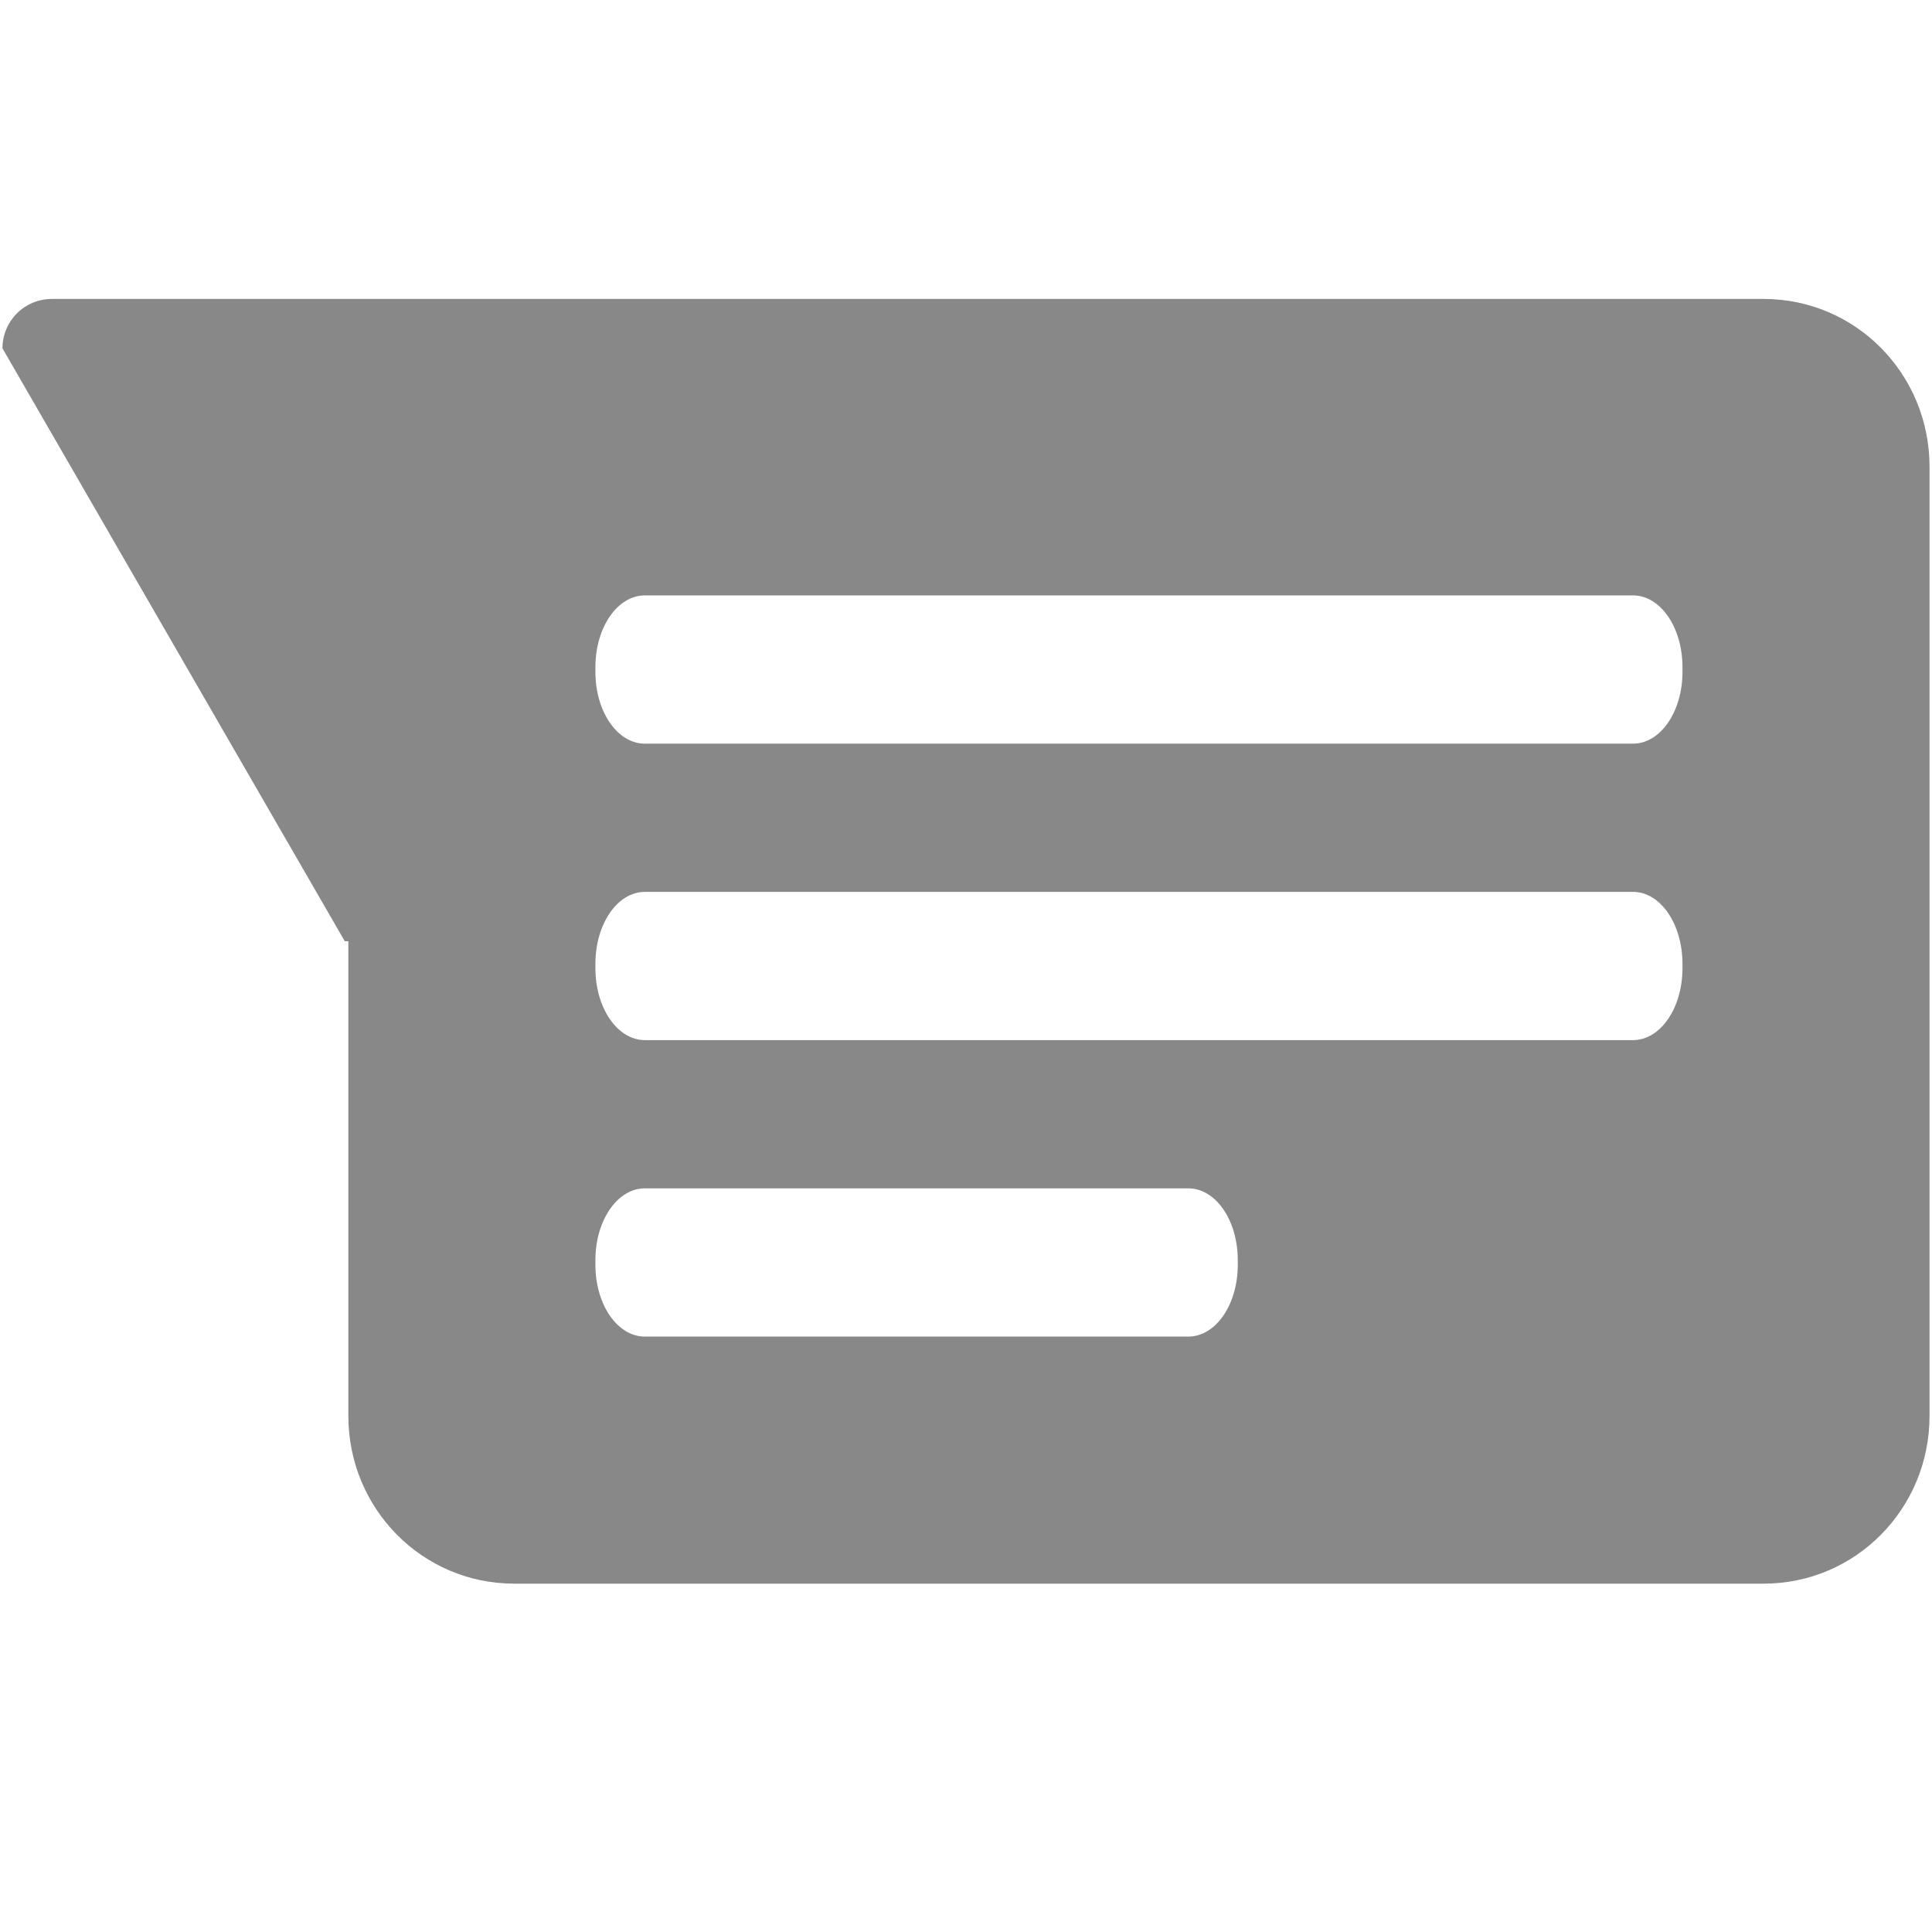
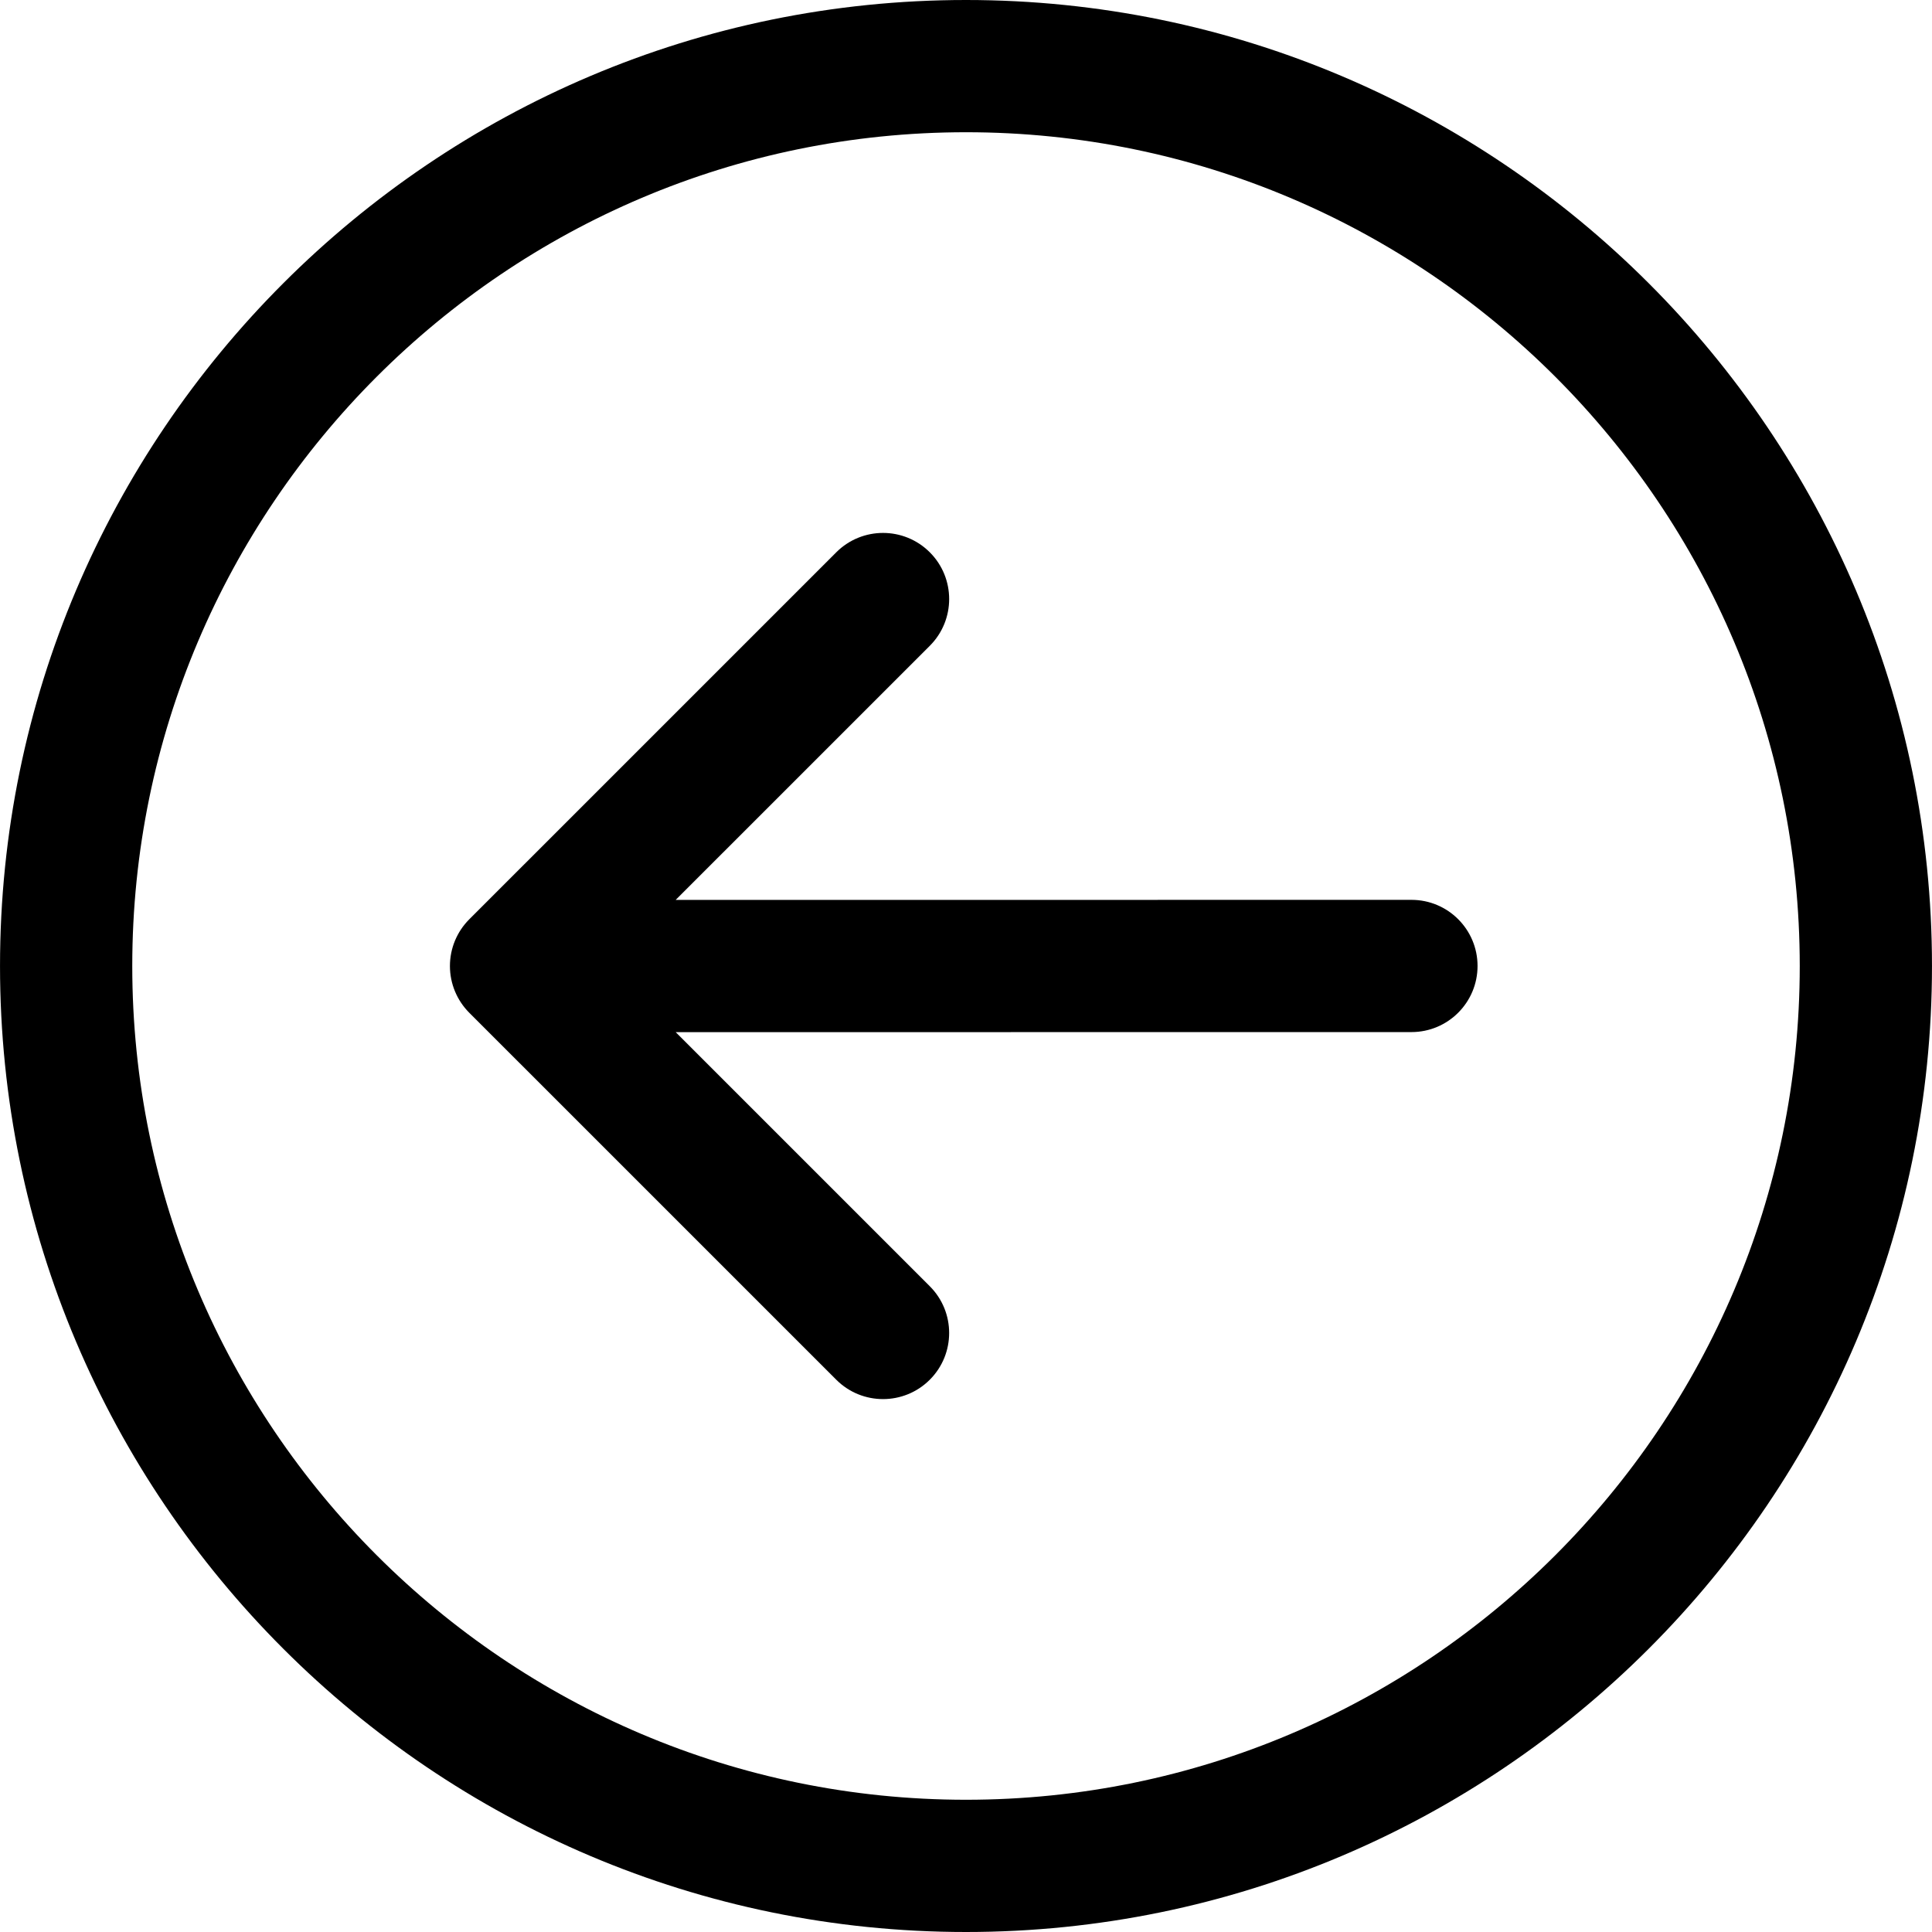
- <svg xmlns="http://www.w3.org/2000/svg" width="391" height="391" viewBox="0 0 391 391" version="1.1" id="SVGRoot">
-   <defs id="defs10" />
-   <g id="layer1" transform="translate(-49.5,30.5)">
-     <path style="fill:#888888;fill-opacity:1;stroke:#000000;stroke-opacity:0" d="m 60,30 c -5.54,0 -10,4.46 -10,10 l 69.283,120 H 120 v 96.039 C 120,274.853 134.97,290 153.564,290 h 252.871 C 425.03,290 440,274.853 440,256.039 V 63.961 C 440,45.147 425.03,30 406.436,30 H 160 153.564 Z m 120,60 h 200 c 5.54,0 10,6.47 10,14.506 v 0.988 C 390,113.53 385.54,120 380,120 H 180 c -5.54,0 -10,-6.47 -10,-14.506 v -0.988 C 170,96.47 174.46,90 180,90 Z m 0,60 h 200 c 5.54,0 10,6.492 10,14.555 v 0.891 C 390,173.508 385.54,180 380,180 H 180 c -5.54,0 -10,-6.492 -10,-14.555 v -0.891 C 170,156.492 174.46,150 180,150 Z m 0,60 h 110 c 5.54,0 10,6.47 10,14.506 v 0.988 C 300,233.53 295.54,240 290,240 H 180 c -5.54,0 -10,-6.47 -10,-14.506 v -0.988 C 170,216.47 174.46,210 180,210 Z" id="rect30" />
+ <svg xmlns="http://www.w3.org/2000/svg" version="1.1" id="Capa_1" x="0px" y="0px" viewBox="0 0 219.151 219.151" style="enable-background:new 0 0 219.151 219.151;" xml:space="preserve">
+   <g>
+     <path d="M109.576,219.151c60.419,0,109.573-49.156,109.573-109.576C219.149,49.156,169.995,0,109.576,0S0.002,49.156,0.002,109.575   C0.002,169.995,49.157,219.151,109.576,219.151z M109.576,15c52.148,0,94.573,42.426,94.574,94.575   c0,52.149-42.425,94.575-94.574,94.576c-52.148-0.001-94.573-42.427-94.573-94.577C15.003,57.427,57.428,15,109.576,15z" />
+     <path d="M94.861,156.507c2.929,2.928,7.678,2.927,10.606,0c2.93-2.93,2.93-7.678-0.001-10.608l-28.82-28.819l83.457-0.008   c4.142-0.001,7.499-3.358,7.499-7.502c-0.001-4.142-3.358-7.498-7.5-7.498l-83.46,0.008l28.827-28.825   c2.929-2.929,2.929-7.679,0-10.607c-1.465-1.464-3.384-2.197-5.304-2.197c-1.919,0-3.838,0.733-5.303,2.196l-41.629,41.628   c-1.407,1.406-2.197,3.313-2.197,5.303c0.001,1.99,0.791,3.896,2.198,5.305L94.861,156.507z" />
  </g>
+   <g>
+ </g>
+   <g>
+ </g>
+   <g>
+ </g>
+   <g>
+ </g>
+   <g>
+ </g>
+   <g>
+ </g>
+   <g>
+ </g>
+   <g>
+ </g>
+   <g>
+ </g>
+   <g>
+ </g>
+   <g>
+ </g>
+   <g>
+ </g>
+   <g>
+ </g>
+   <g>
+ </g>
+   <g>
+ </g>
</svg>
